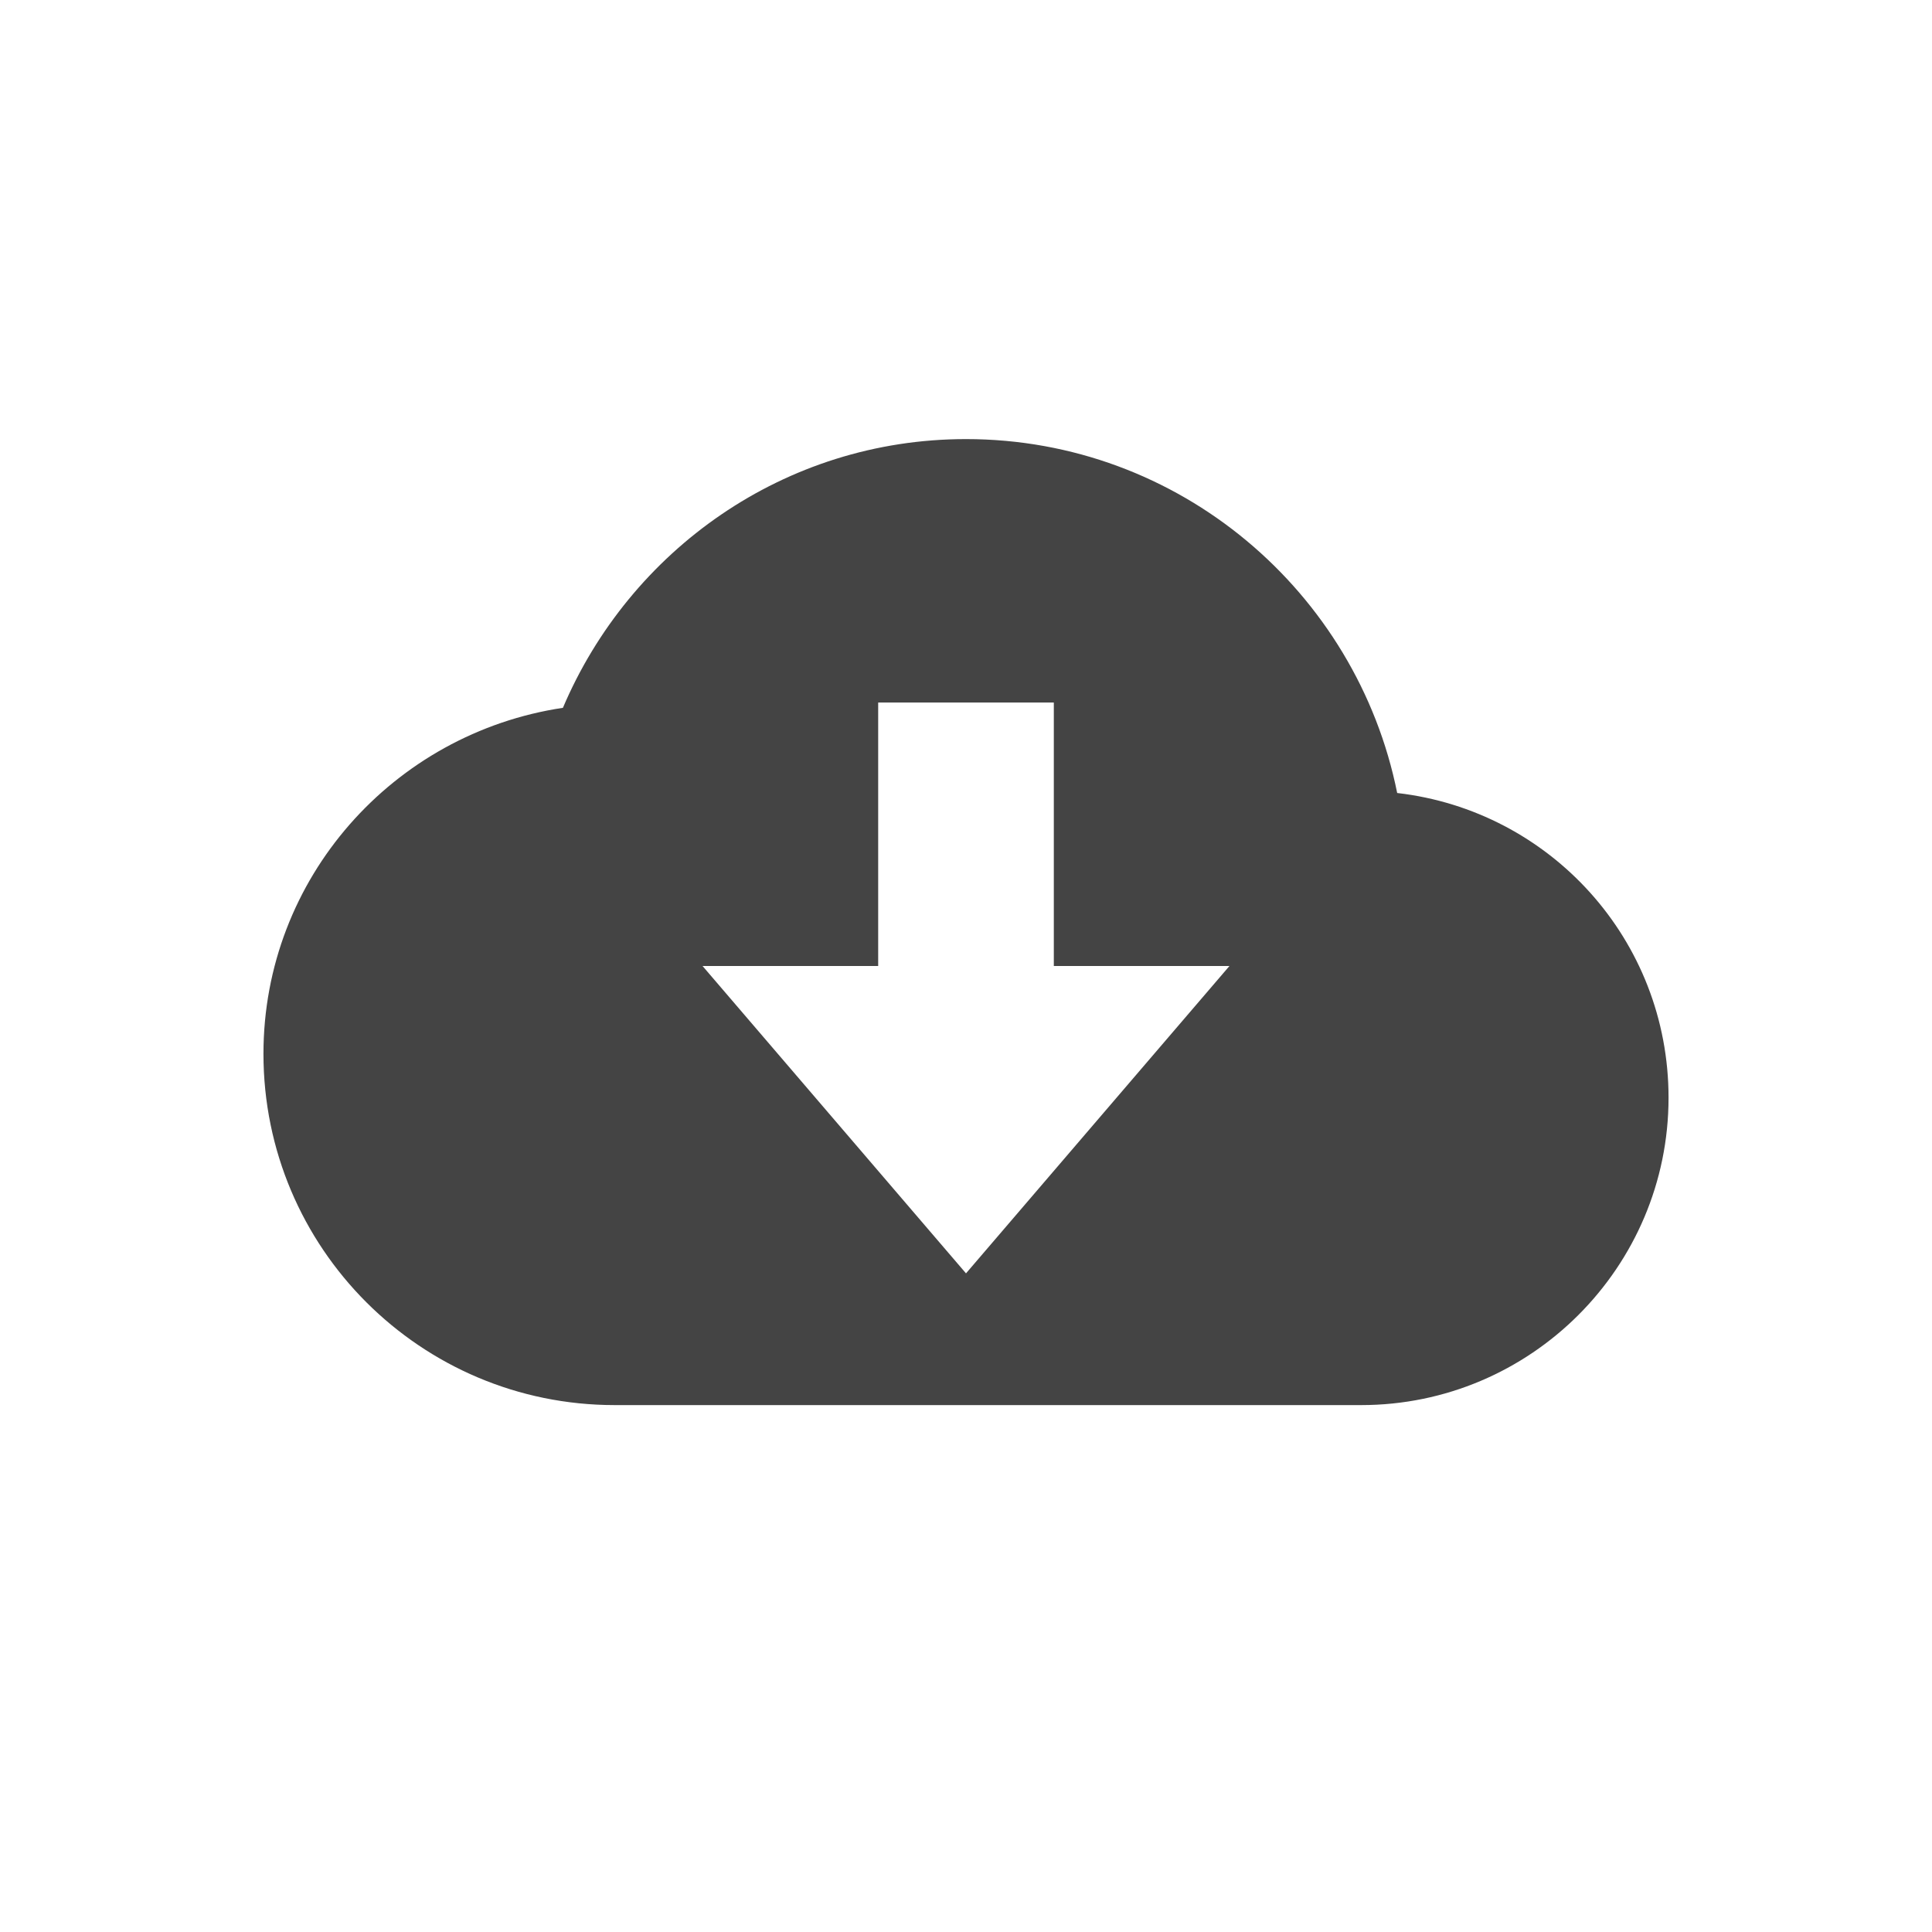
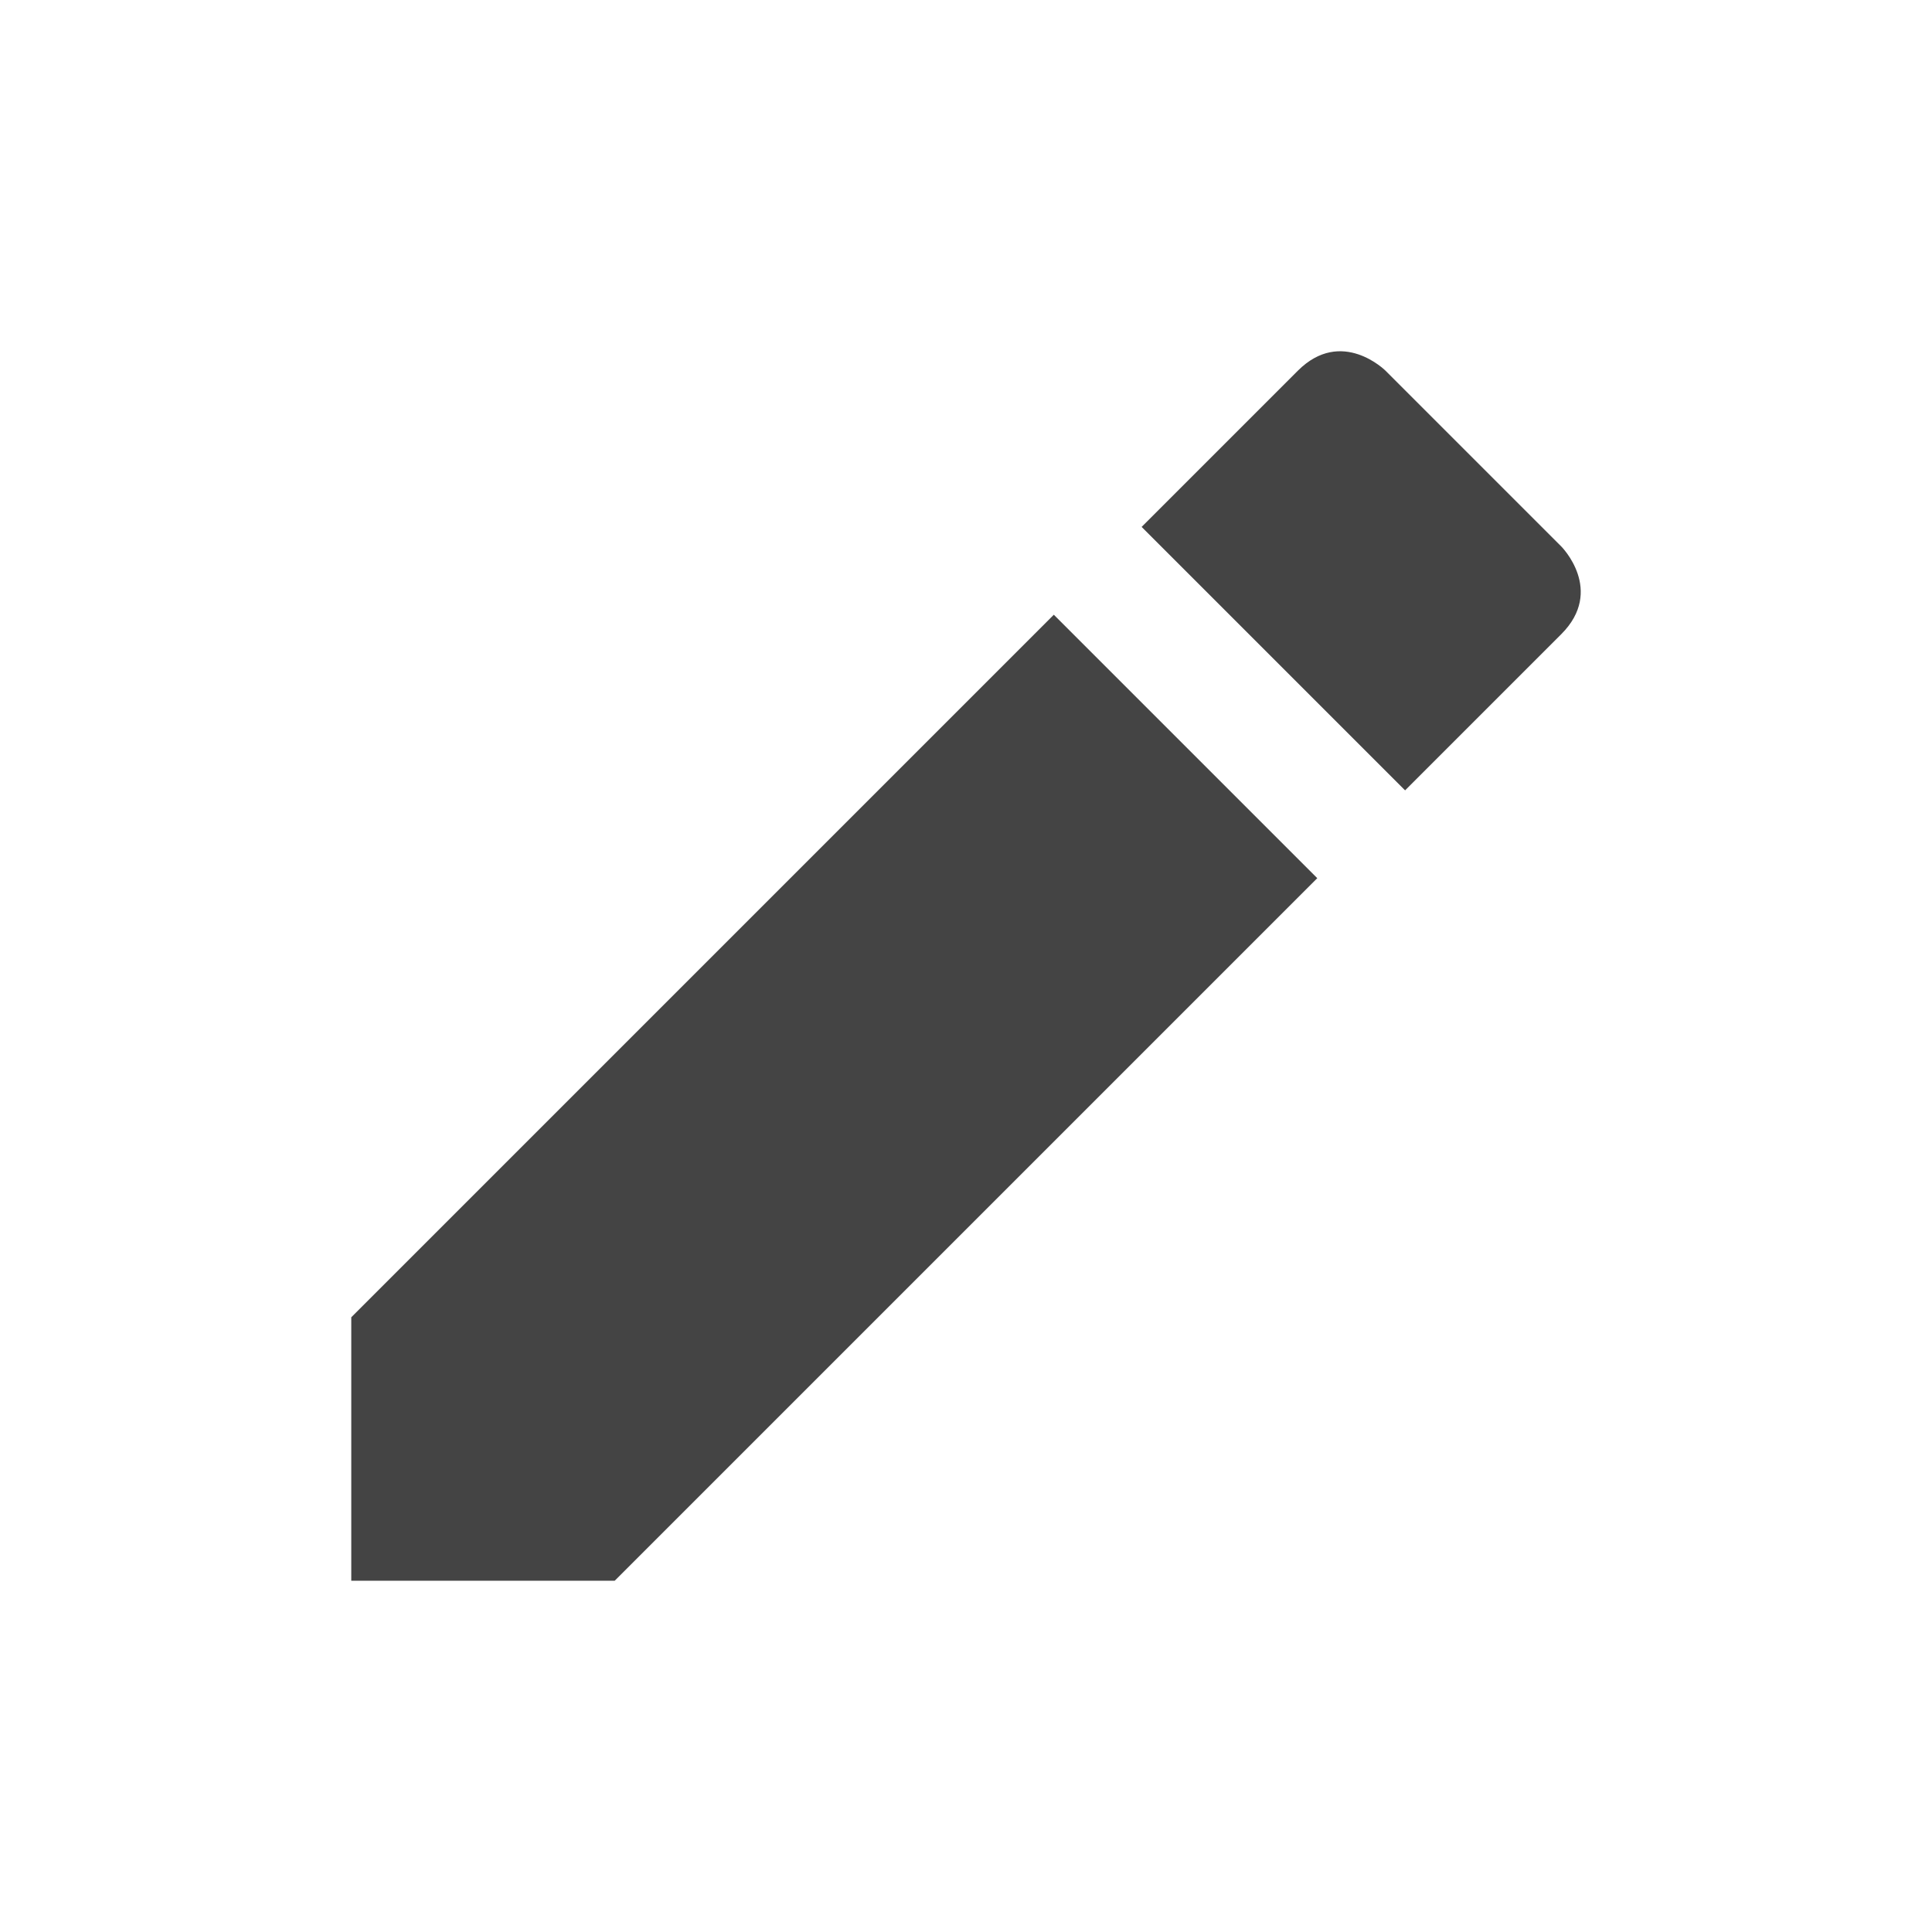
<svg xmlns="http://www.w3.org/2000/svg" width="22" height="22" version="1.1">
  <defs>
    <style id="current-color-scheme" type="text/css">
   .ColorScheme-Text { color:#444444; } .ColorScheme-Highlight { color:#4285f4; } .ColorScheme-NeutralText { color:#ff9800; } .ColorScheme-PositiveText { color:#4caf50; } .ColorScheme-NegativeText { color:#f44336; }
  </style>
  </defs>
  <g transform="translate(3,3)">
-     <path style="fill:currentColor" class="ColorScheme-Text" d="M 7,5 H 9 V 8 H 11 L 8,11.5 5,8 H 7 Z M 8,2 C 5.93,2 4.17,3.27 3.41,5.06 1.48,5.35 0,7 0,9 0,11.21 1.79,13 4,13 H 12.5 C 14.43,13 16,11.43 16,9.5 16,7.7 14.65,6.23 12.91,6.03 12.45,3.74 10.43,2 8,2 Z" />
+     <path style="fill:currentColor" class="ColorScheme-Text" d="M 12.778,1.222 C 12.778,1.222 12.278,0.722 11.778,1.222 L 10,3 13,6 14.778,4.222 C 15.278,3.722 14.778,3.222 14.778,3.222 Z M 9,4 1,12 V 15 H 4 L 12,7 Z" />
  </g>
</svg>
